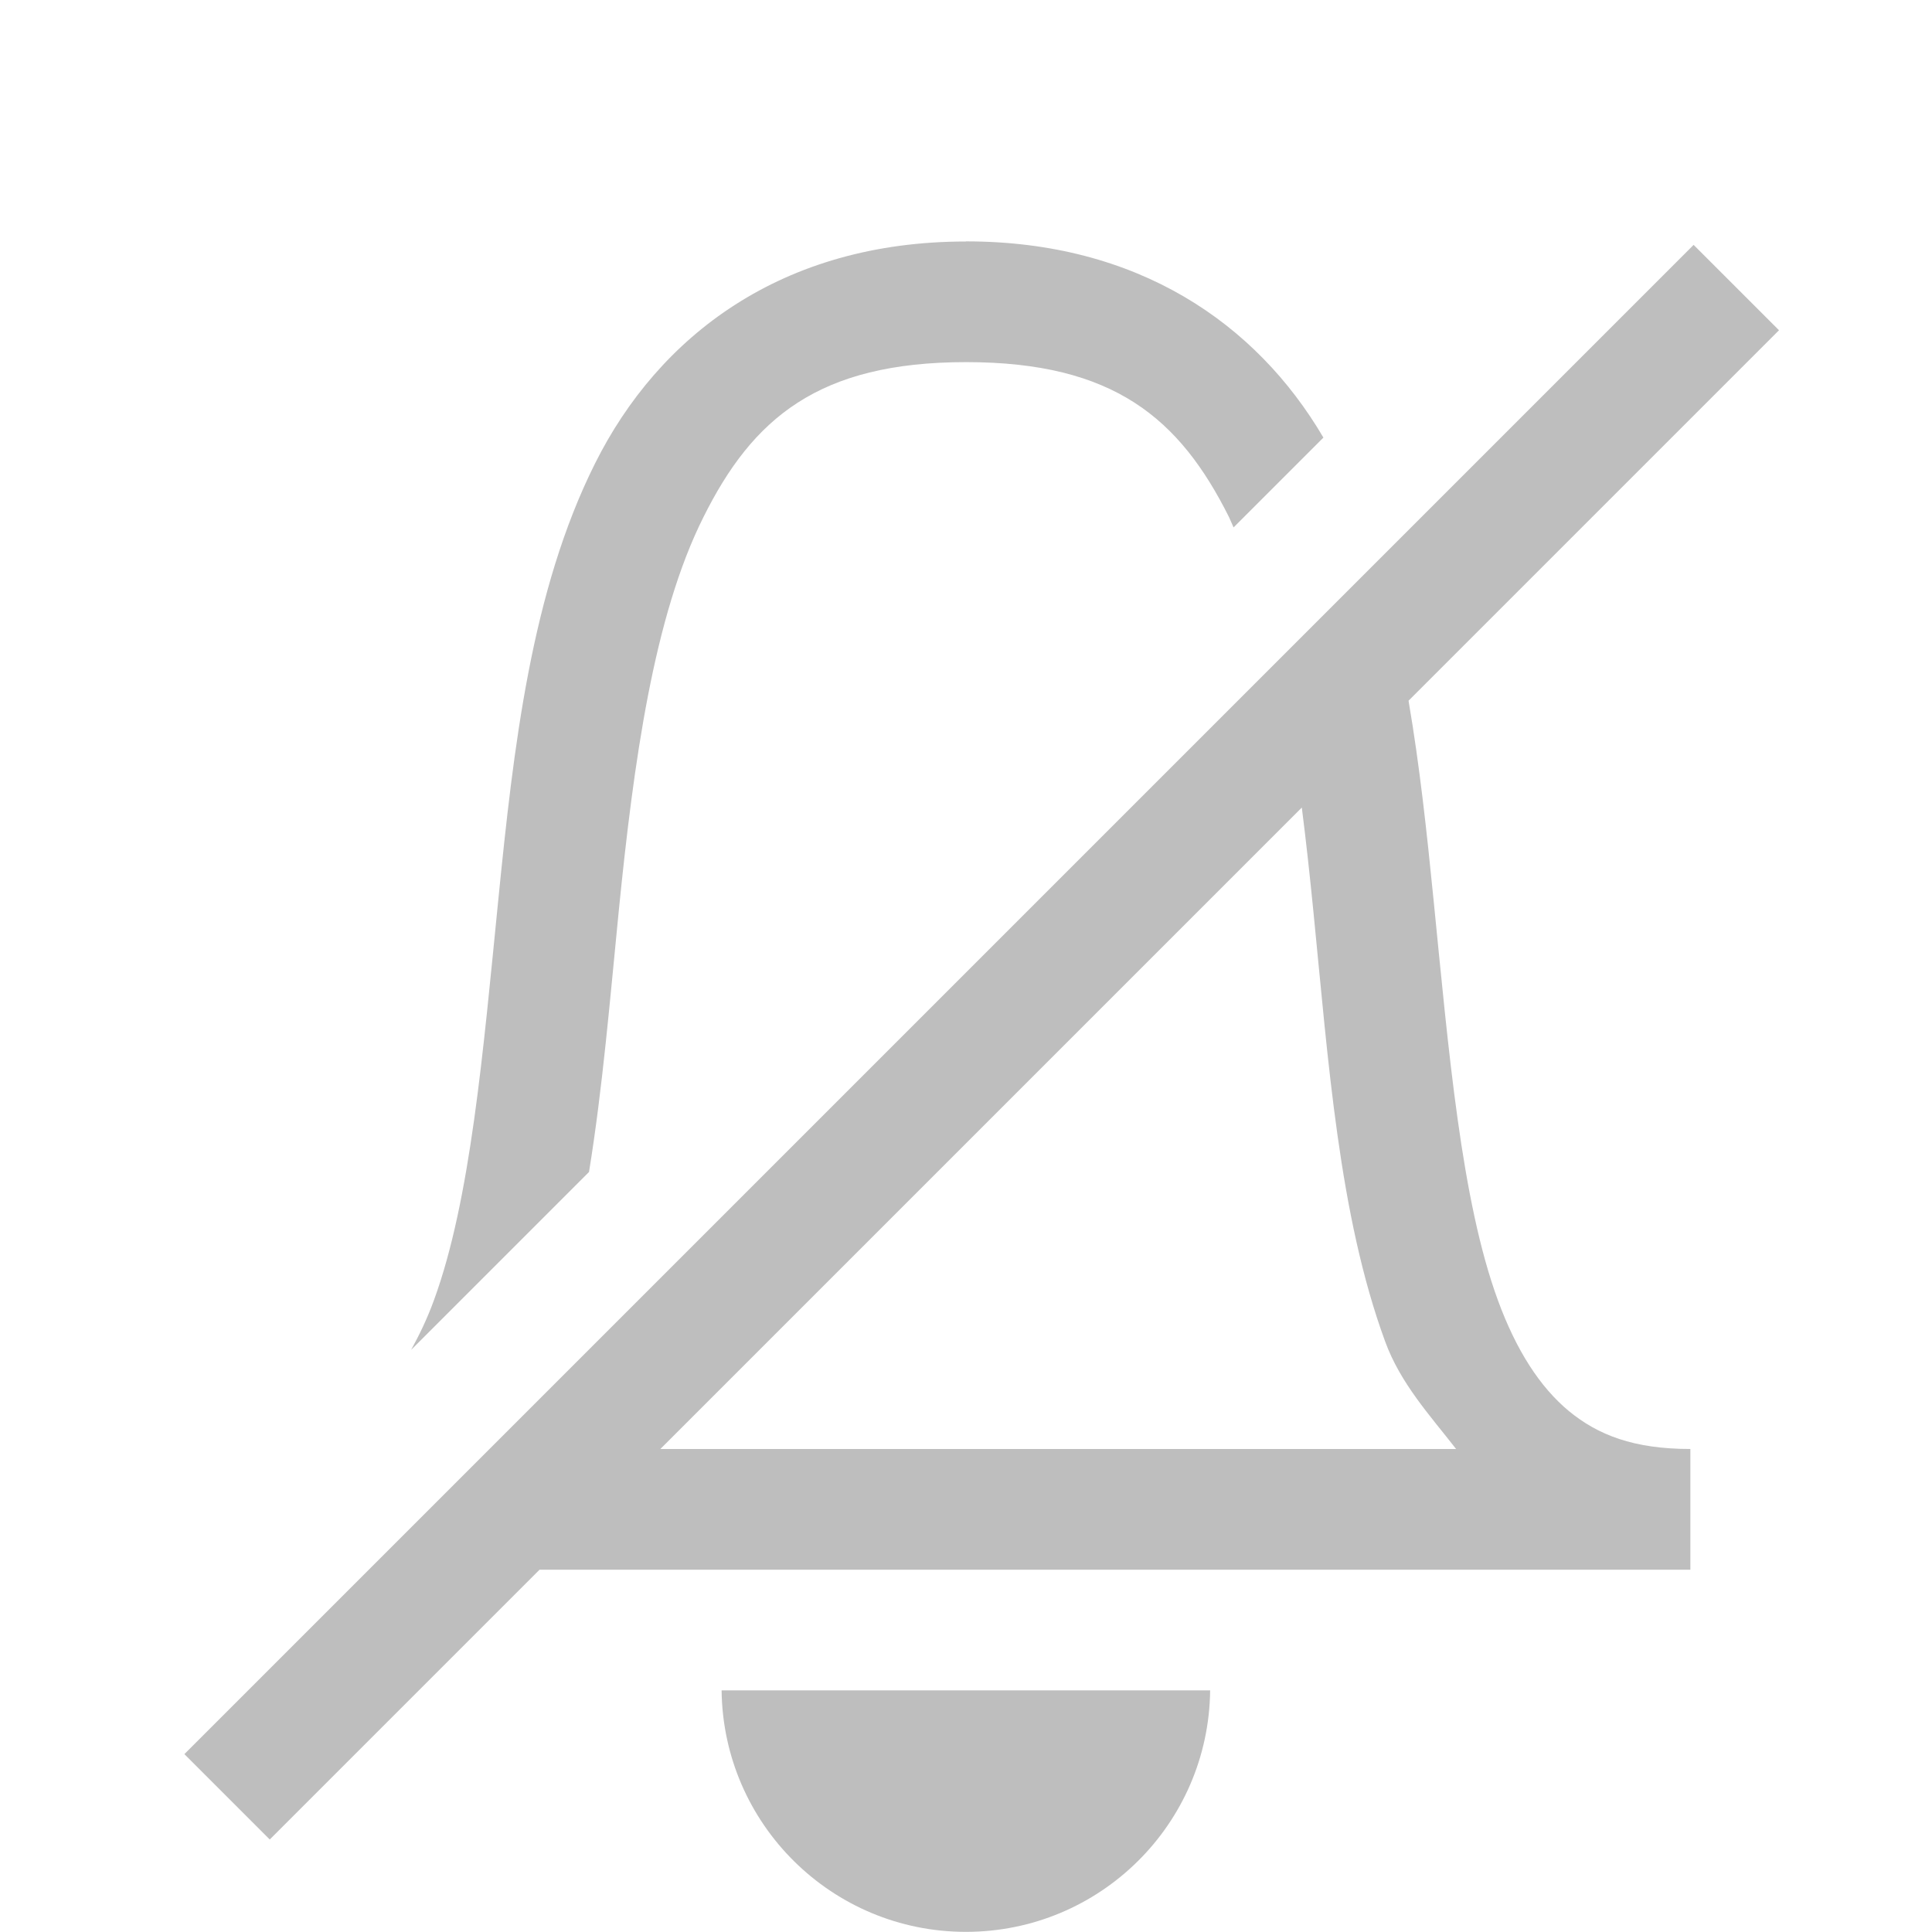
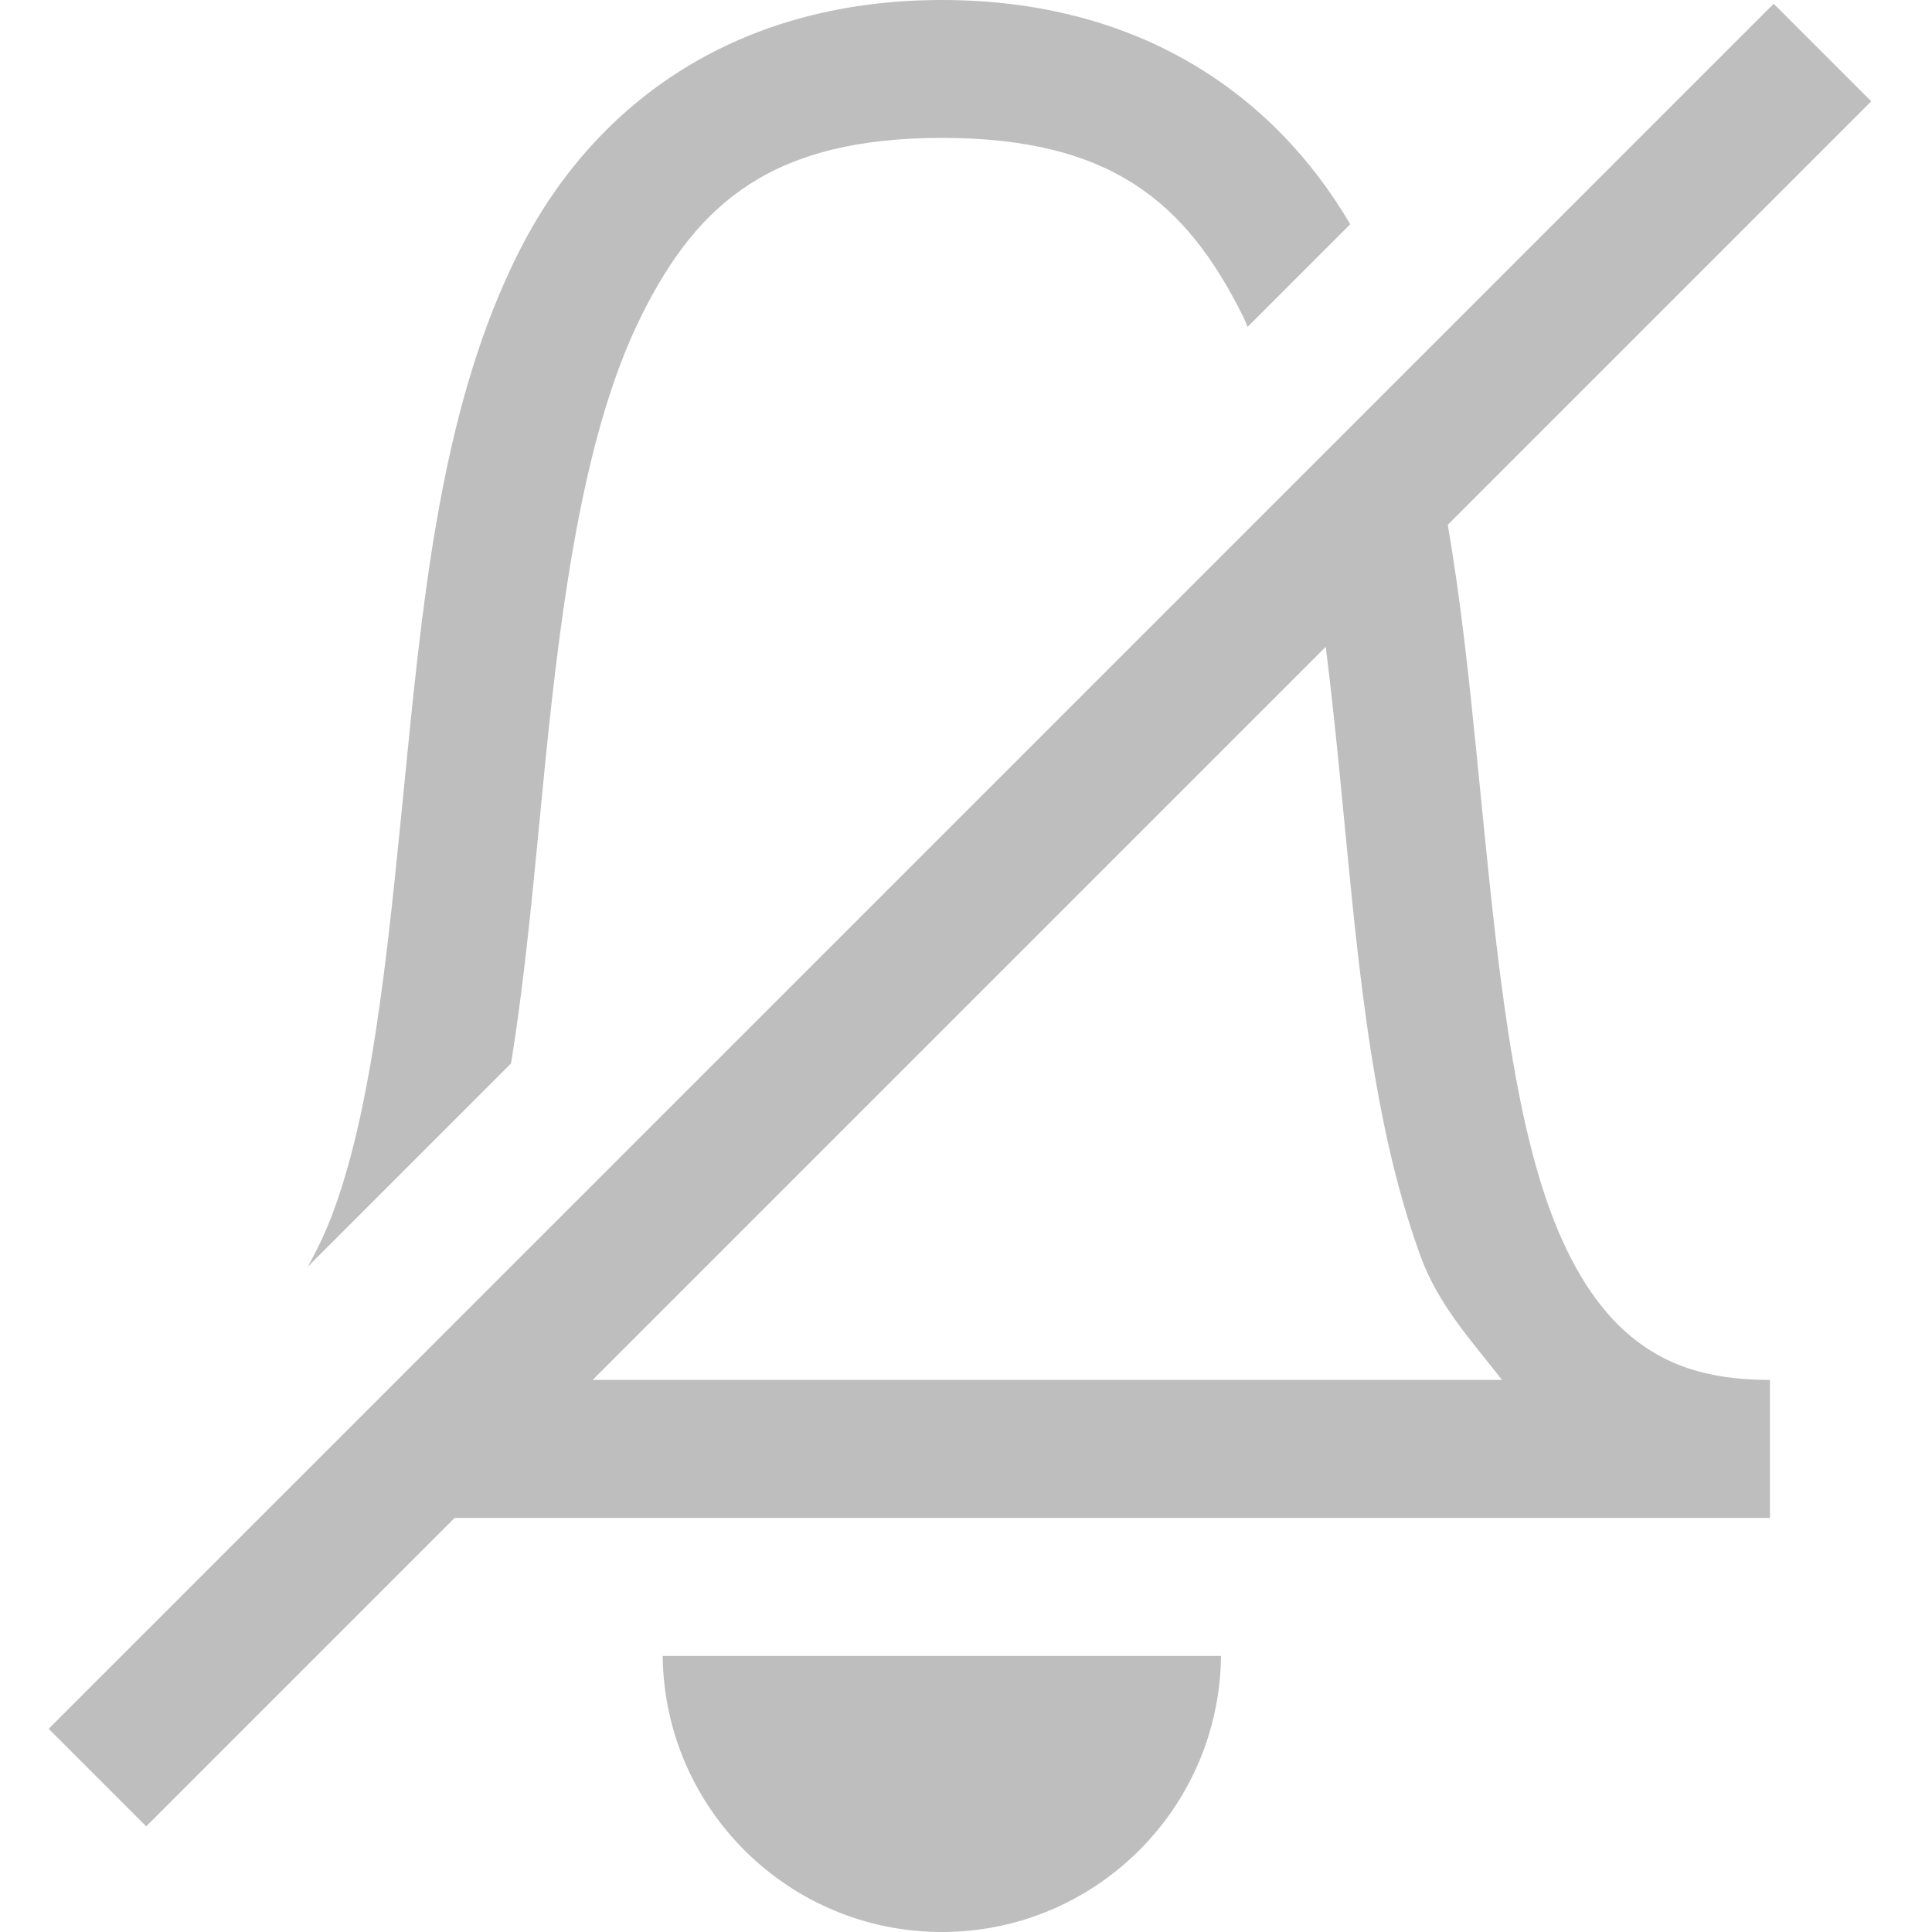
- <svg xmlns="http://www.w3.org/2000/svg" width="16" height="16" version="1.1" viewBox="0 0 4.233 4.233">
-   <path transform="scale(.26456)" d="m8 2c-1.526 0-2.544 0.781-3.072 1.838-0.529 1.057-0.675 2.353-0.801 3.611-0.126 1.258-0.229 2.487-0.533 3.318-0.056 0.154-0.121 0.288-0.189 0.412l1.473-1.473c0.113-0.696 0.174-1.433 0.246-2.158 0.124-1.242 0.291-2.446 0.701-3.264 0.407-0.818 0.951-1.285 2.176-1.285 1.224 0 1.769 0.467 2.178 1.285 0.013 0.027 0.024 0.057 0.037 0.084l0.744-0.744c-0.557-0.948-1.538-1.625-2.959-1.625zm6.027 0.027-12.5 12.5 0.707 0.707 2.234-2.234h9.531v-1c-0.47 0-0.765-0.116-1.006-0.314-0.24-0.199-0.436-0.503-0.588-0.918-0.304-0.83-0.407-2.06-0.533-3.318-0.055-0.55-0.114-1.105-0.207-1.647l3.068-3.068-0.707-0.707zm-3.246 4.66c0.036 0.282 0.067 0.57 0.096 0.861 0.124 1.242 0.211 2.517 0.594 3.561 0.126 0.346 0.369 0.61 0.588 0.891h-6.59l5.312-5.312zm-4.805 7.312c0.013 1.109 0.915 2 2.023 2 1.109 0 2.011-0.891 2.023-2h-4.047z" fill="#bebebe" style="font-feature-settings:normal;font-variant-alternates:normal;font-variant-caps:normal;font-variant-east-asian:normal;font-variant-ligatures:normal;font-variant-numeric:normal;font-variant-position:normal;font-variation-settings:normal;inline-size:0;isolation:auto;mix-blend-mode:normal;shape-margin:0;shape-padding:0;text-decoration-color:#000000;text-decoration-line:none;text-decoration-style:solid;text-indent:0;text-orientation:mixed;text-transform:none;white-space:normal" />
+ <svg xmlns="http://www.w3.org/2000/svg" version="1.1" viewBox="0 0 16 16">
+   <path d="m7.801 5.257e-5c-1.744 0-2.908 0.892-3.511 2.1-0.605 1.208-0.771 2.689-0.915 4.127s-0.262 2.843-0.609 3.792c-0.064 0.176-0.138 0.329-0.217 0.471l1.683-1.683c0.129-0.796 0.198-1.637 0.281-2.466 0.142-1.419 0.333-2.795 0.801-3.73 0.465-0.935 1.087-1.469 2.487-1.469 1.399 0 2.021 0.534 2.489 1.469 0.015 0.03 0.028 0.065 0.042 0.096l0.85-0.85c-0.636-1.084-1.758-1.857-3.382-1.857zm6.888 0.031-14.286 14.286 0.808 0.808 2.554-2.554h10.893v-1.143c-0.537 0-0.874-0.133-1.15-0.359-0.274-0.227-0.498-0.575-0.672-1.049-0.347-0.949-0.465-2.355-0.609-3.792-0.063-0.628-0.131-1.263-0.237-1.882l3.507-3.507-0.808-0.808zm-3.71 5.326c0.041 0.323 0.076 0.651 0.109 0.984 0.142 1.419 0.241 2.876 0.679 4.069 0.144 0.395 0.422 0.697 0.672 1.018h-7.531l6.071-6.071zm-5.491 8.357c0.014 1.267 1.046 2.286 2.312 2.286 1.267 0 2.298-1.019 2.312-2.286h-4.625z" fill="#bebebe" stroke-width="1.143" style="font-feature-settings:normal;font-variant-alternates:normal;font-variant-caps:normal;font-variant-east-asian:normal;font-variant-ligatures:normal;font-variant-numeric:normal;font-variant-position:normal;font-variation-settings:normal;inline-size:0;isolation:auto;mix-blend-mode:normal;shape-margin:0;shape-padding:0;text-decoration-color:#000000;text-decoration-line:none;text-decoration-style:solid;text-indent:0;text-orientation:mixed;text-transform:none;white-space:normal" />
</svg>
